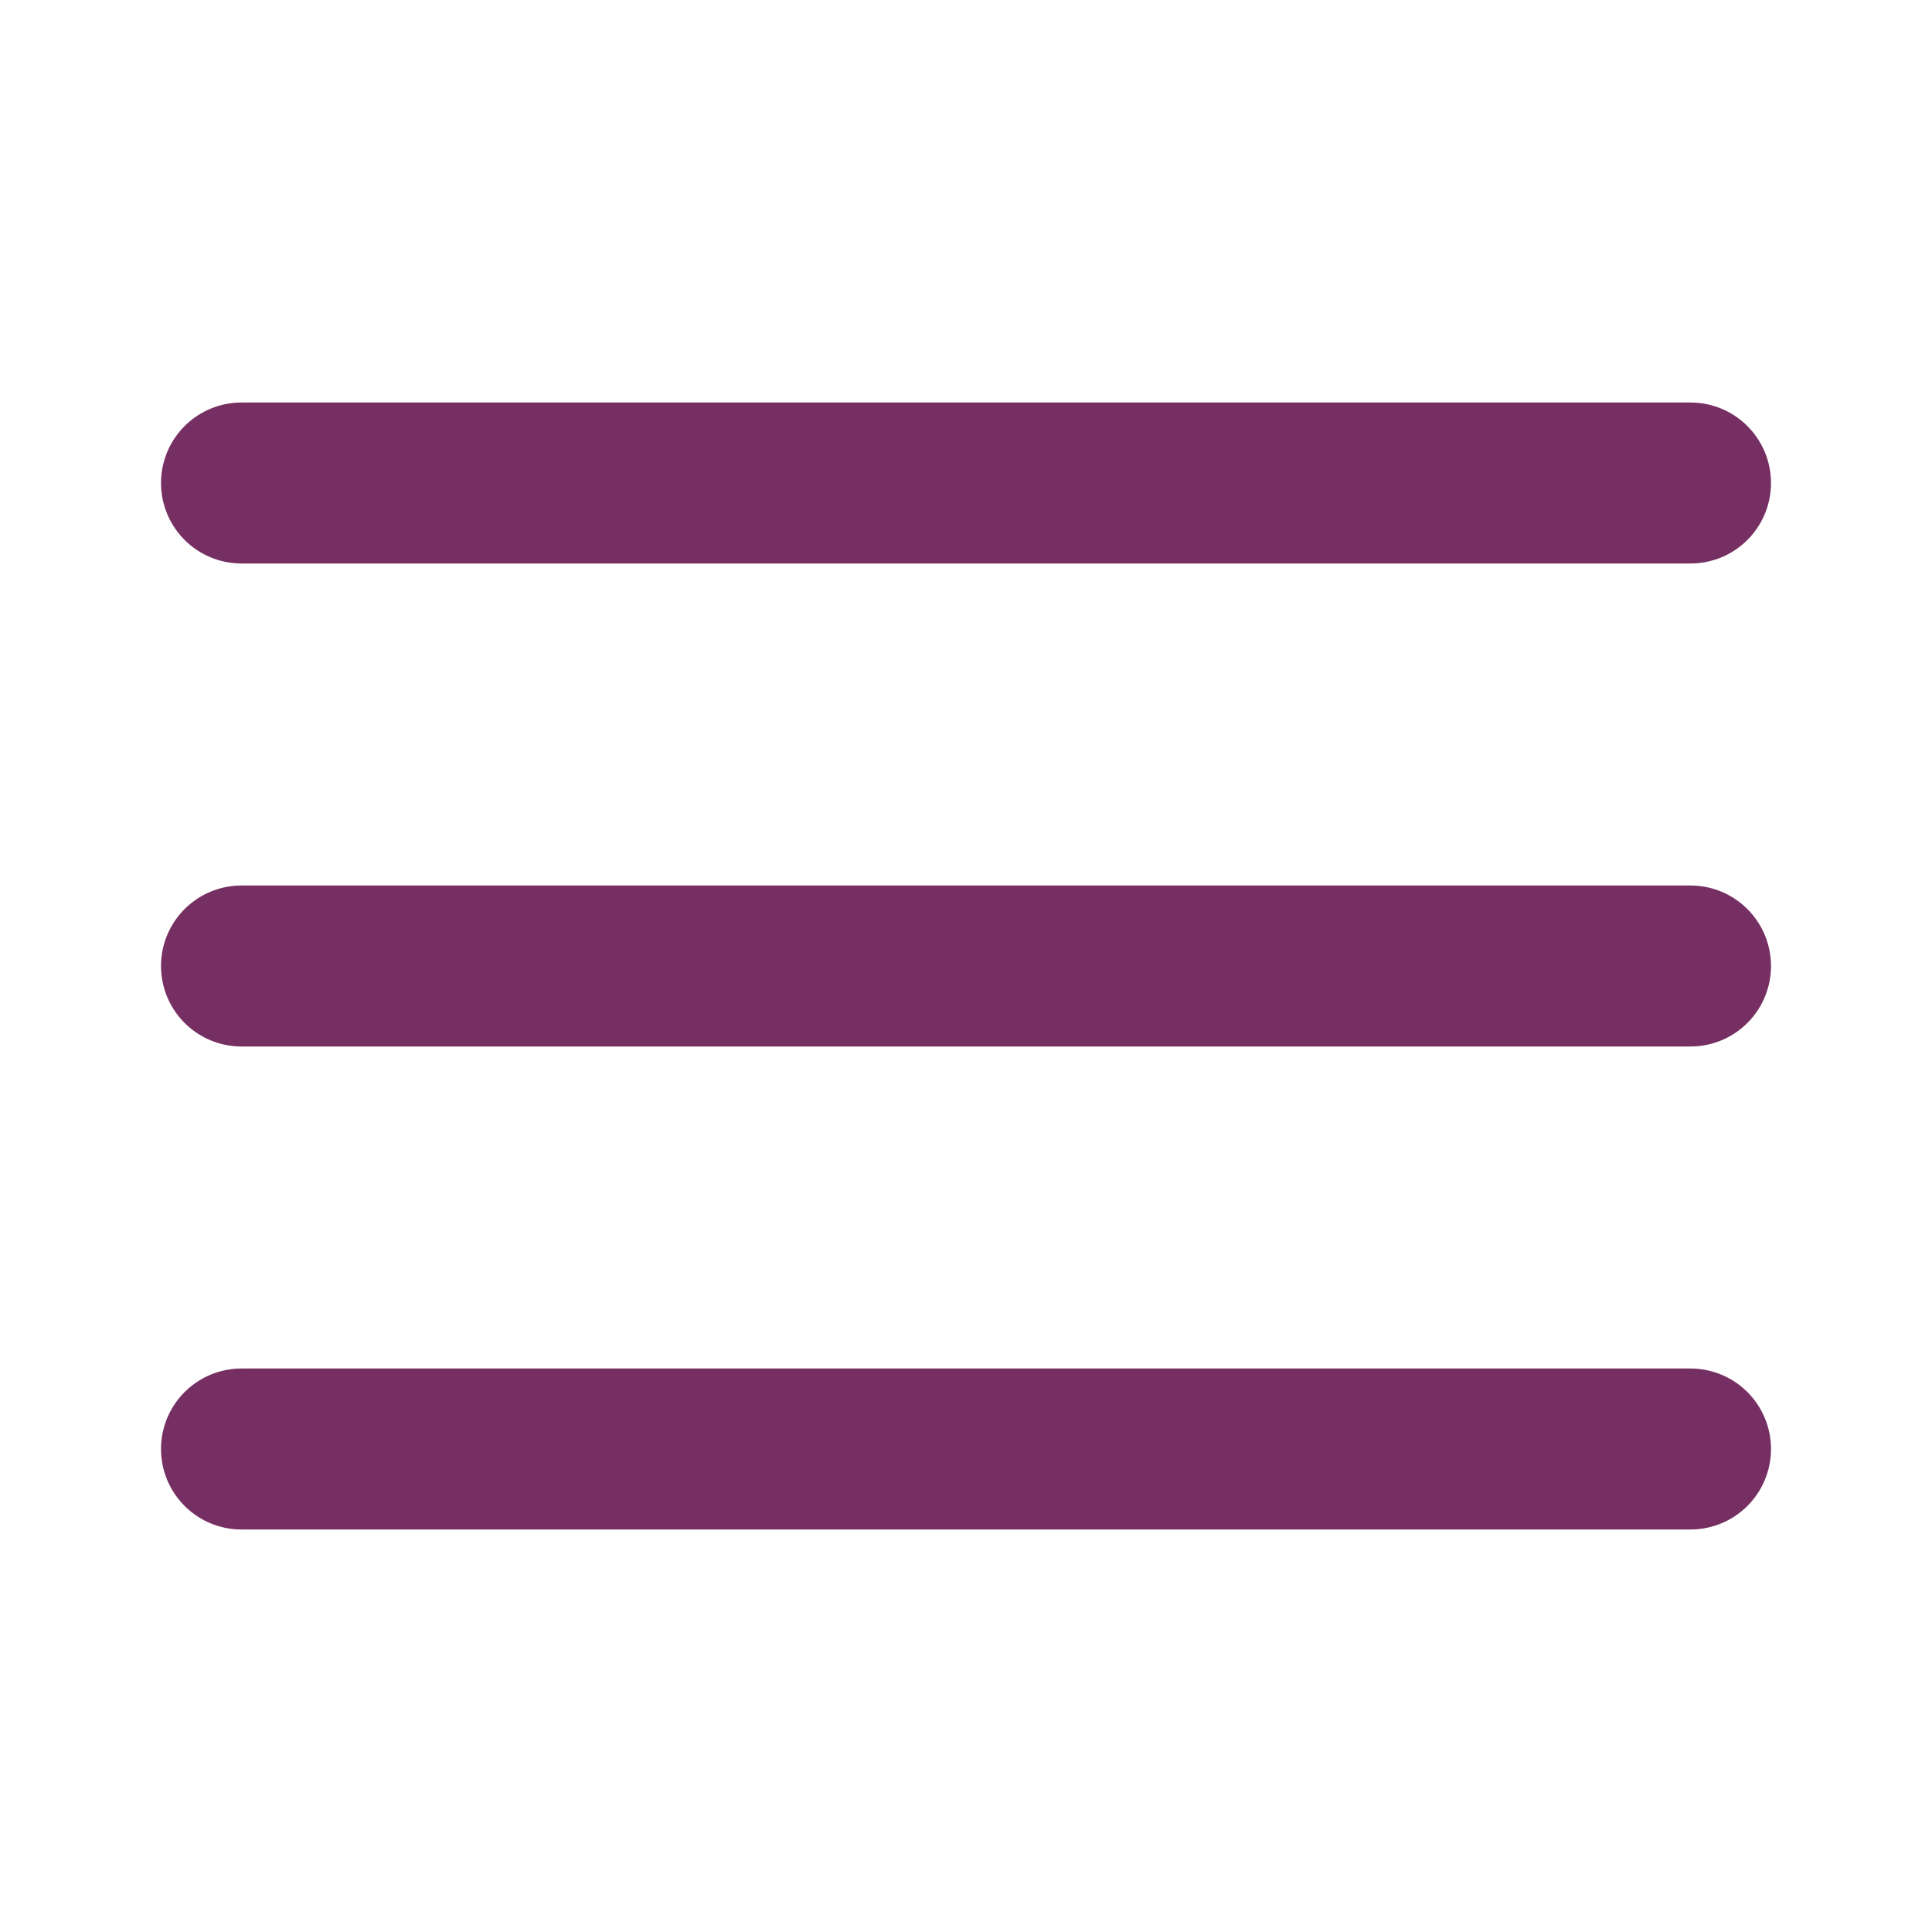
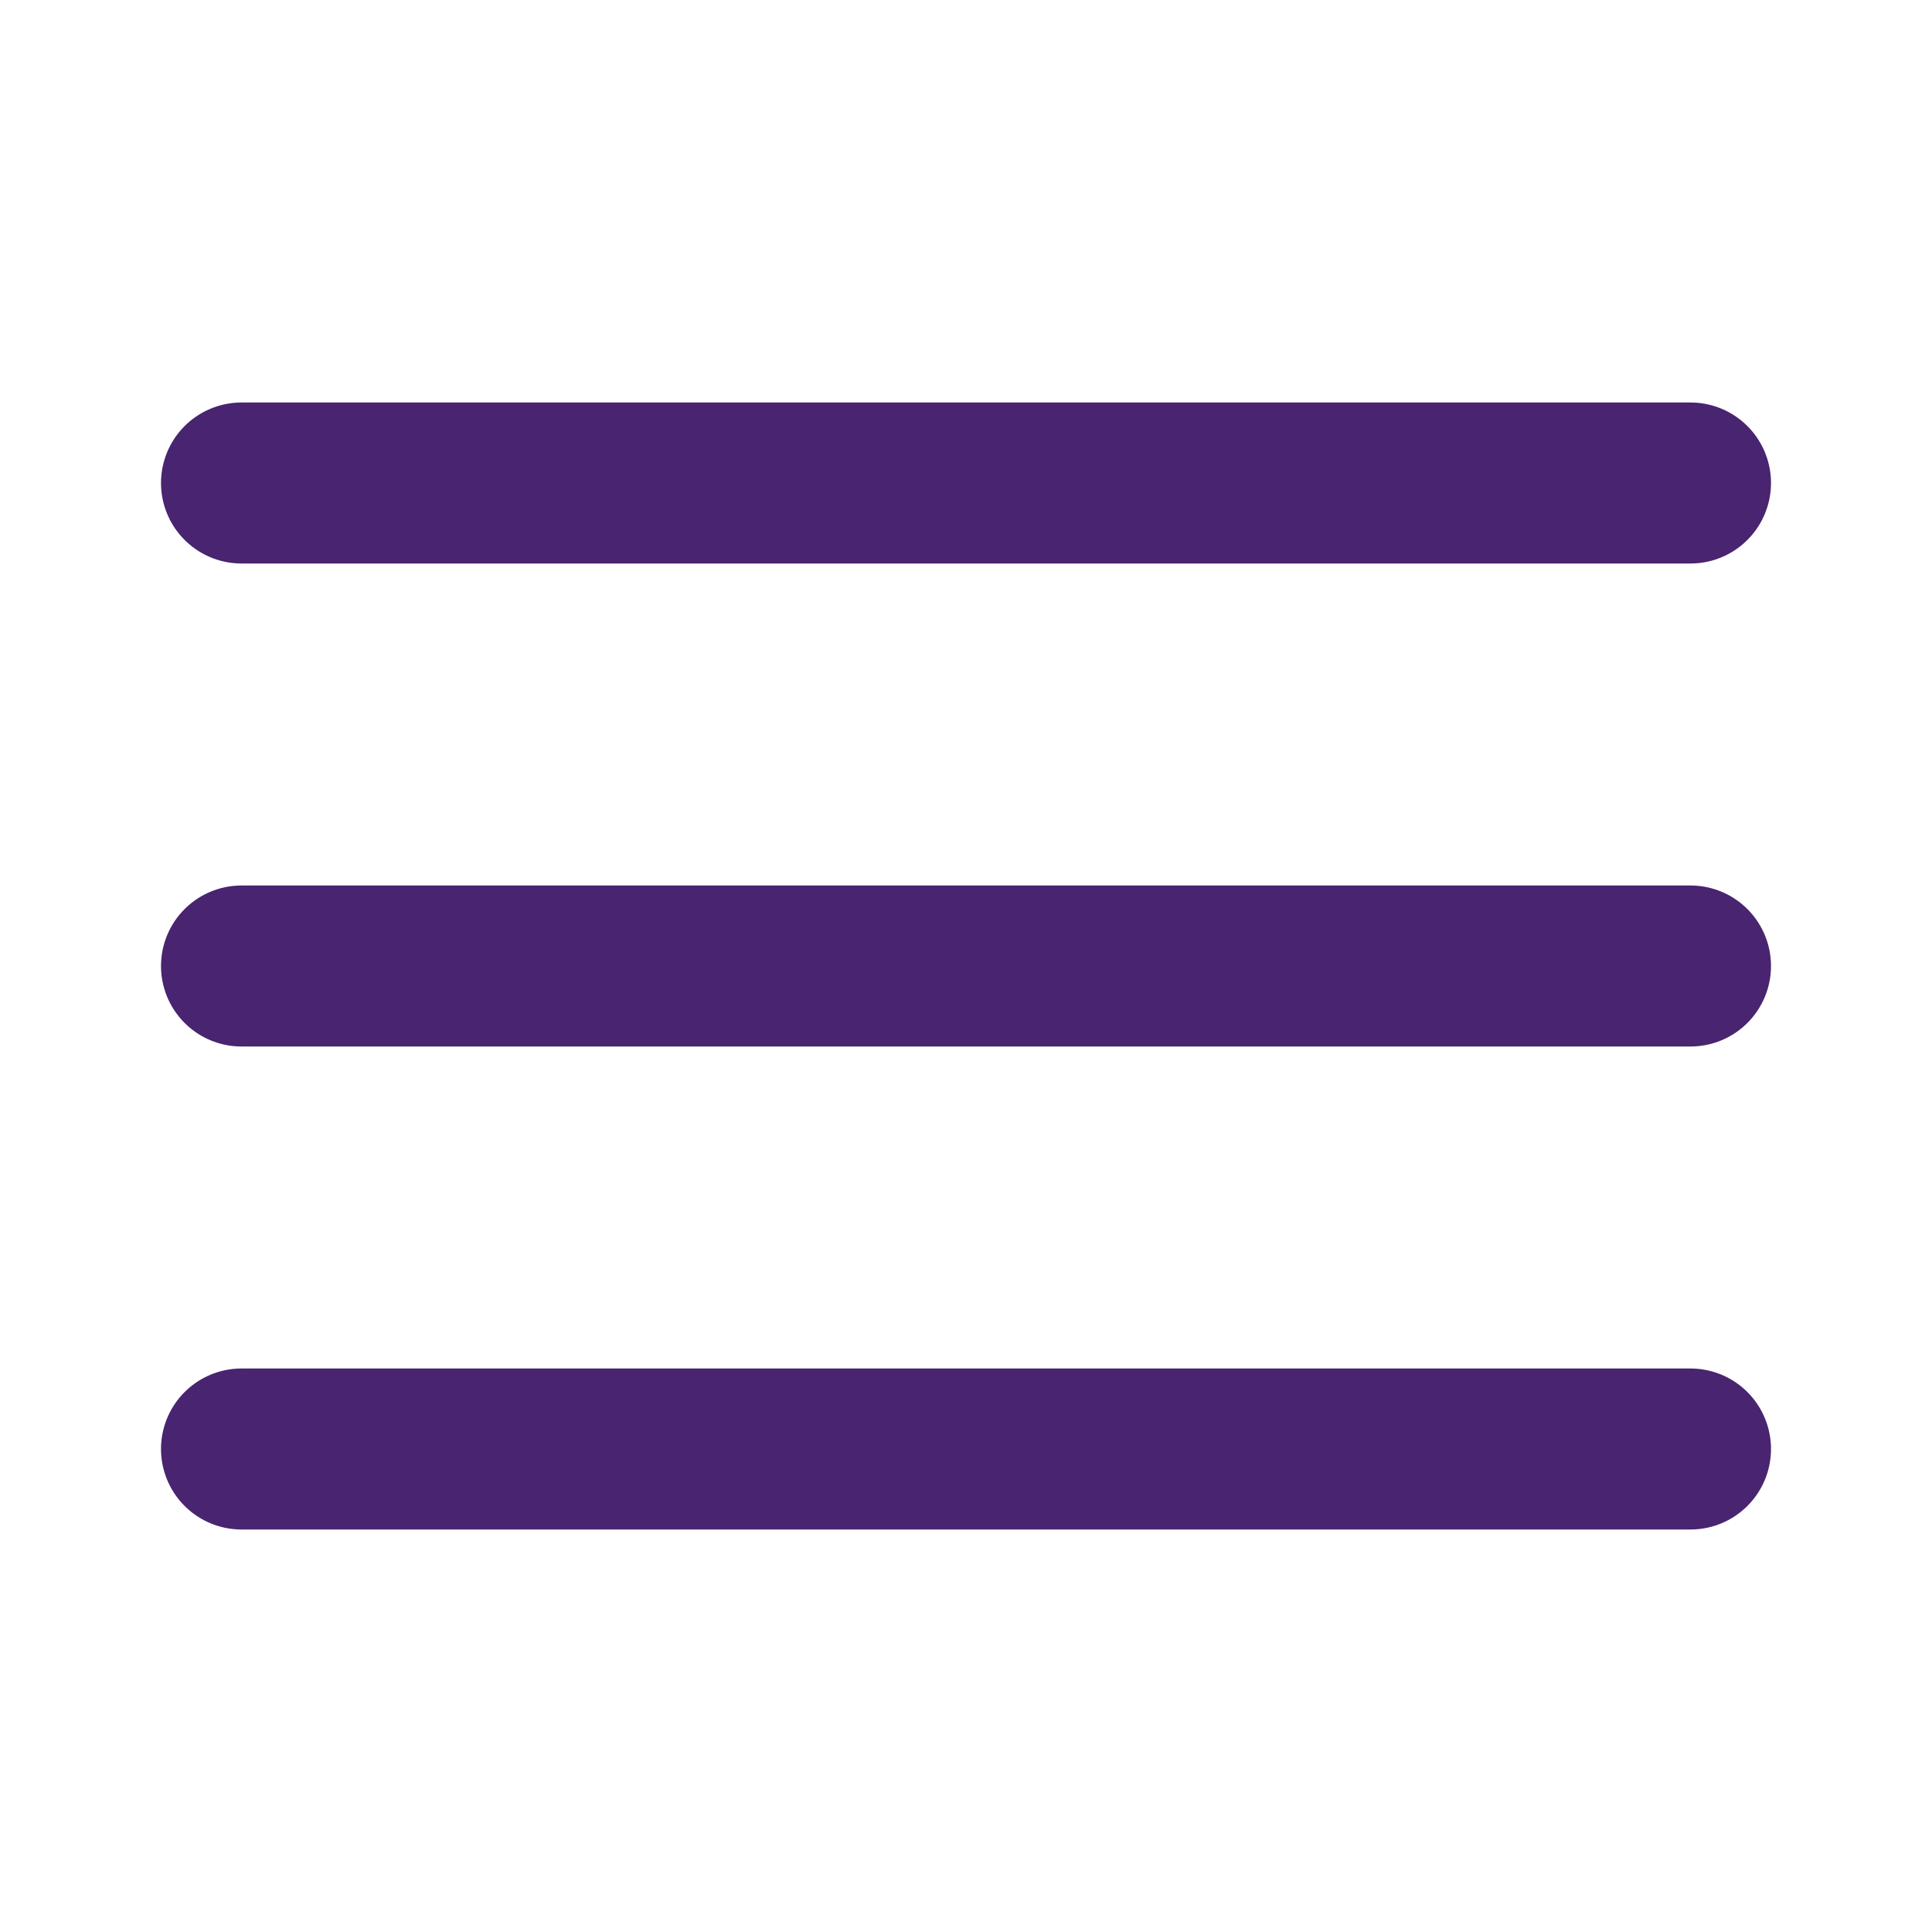
<svg xmlns="http://www.w3.org/2000/svg" width="48" height="48" viewBox="0 0 48 48" fill="none">
-   <path d="M6 24H42M6 12H42M6 36H42" stroke="#762F63" stroke-width="4" stroke-linecap="round" stroke-linejoin="round" />
+   <path d="M6 24H42M6 12H42M6 36H42" stroke="#492470" stroke-width="4" stroke-linecap="round" stroke-linejoin="round" />
</svg>
